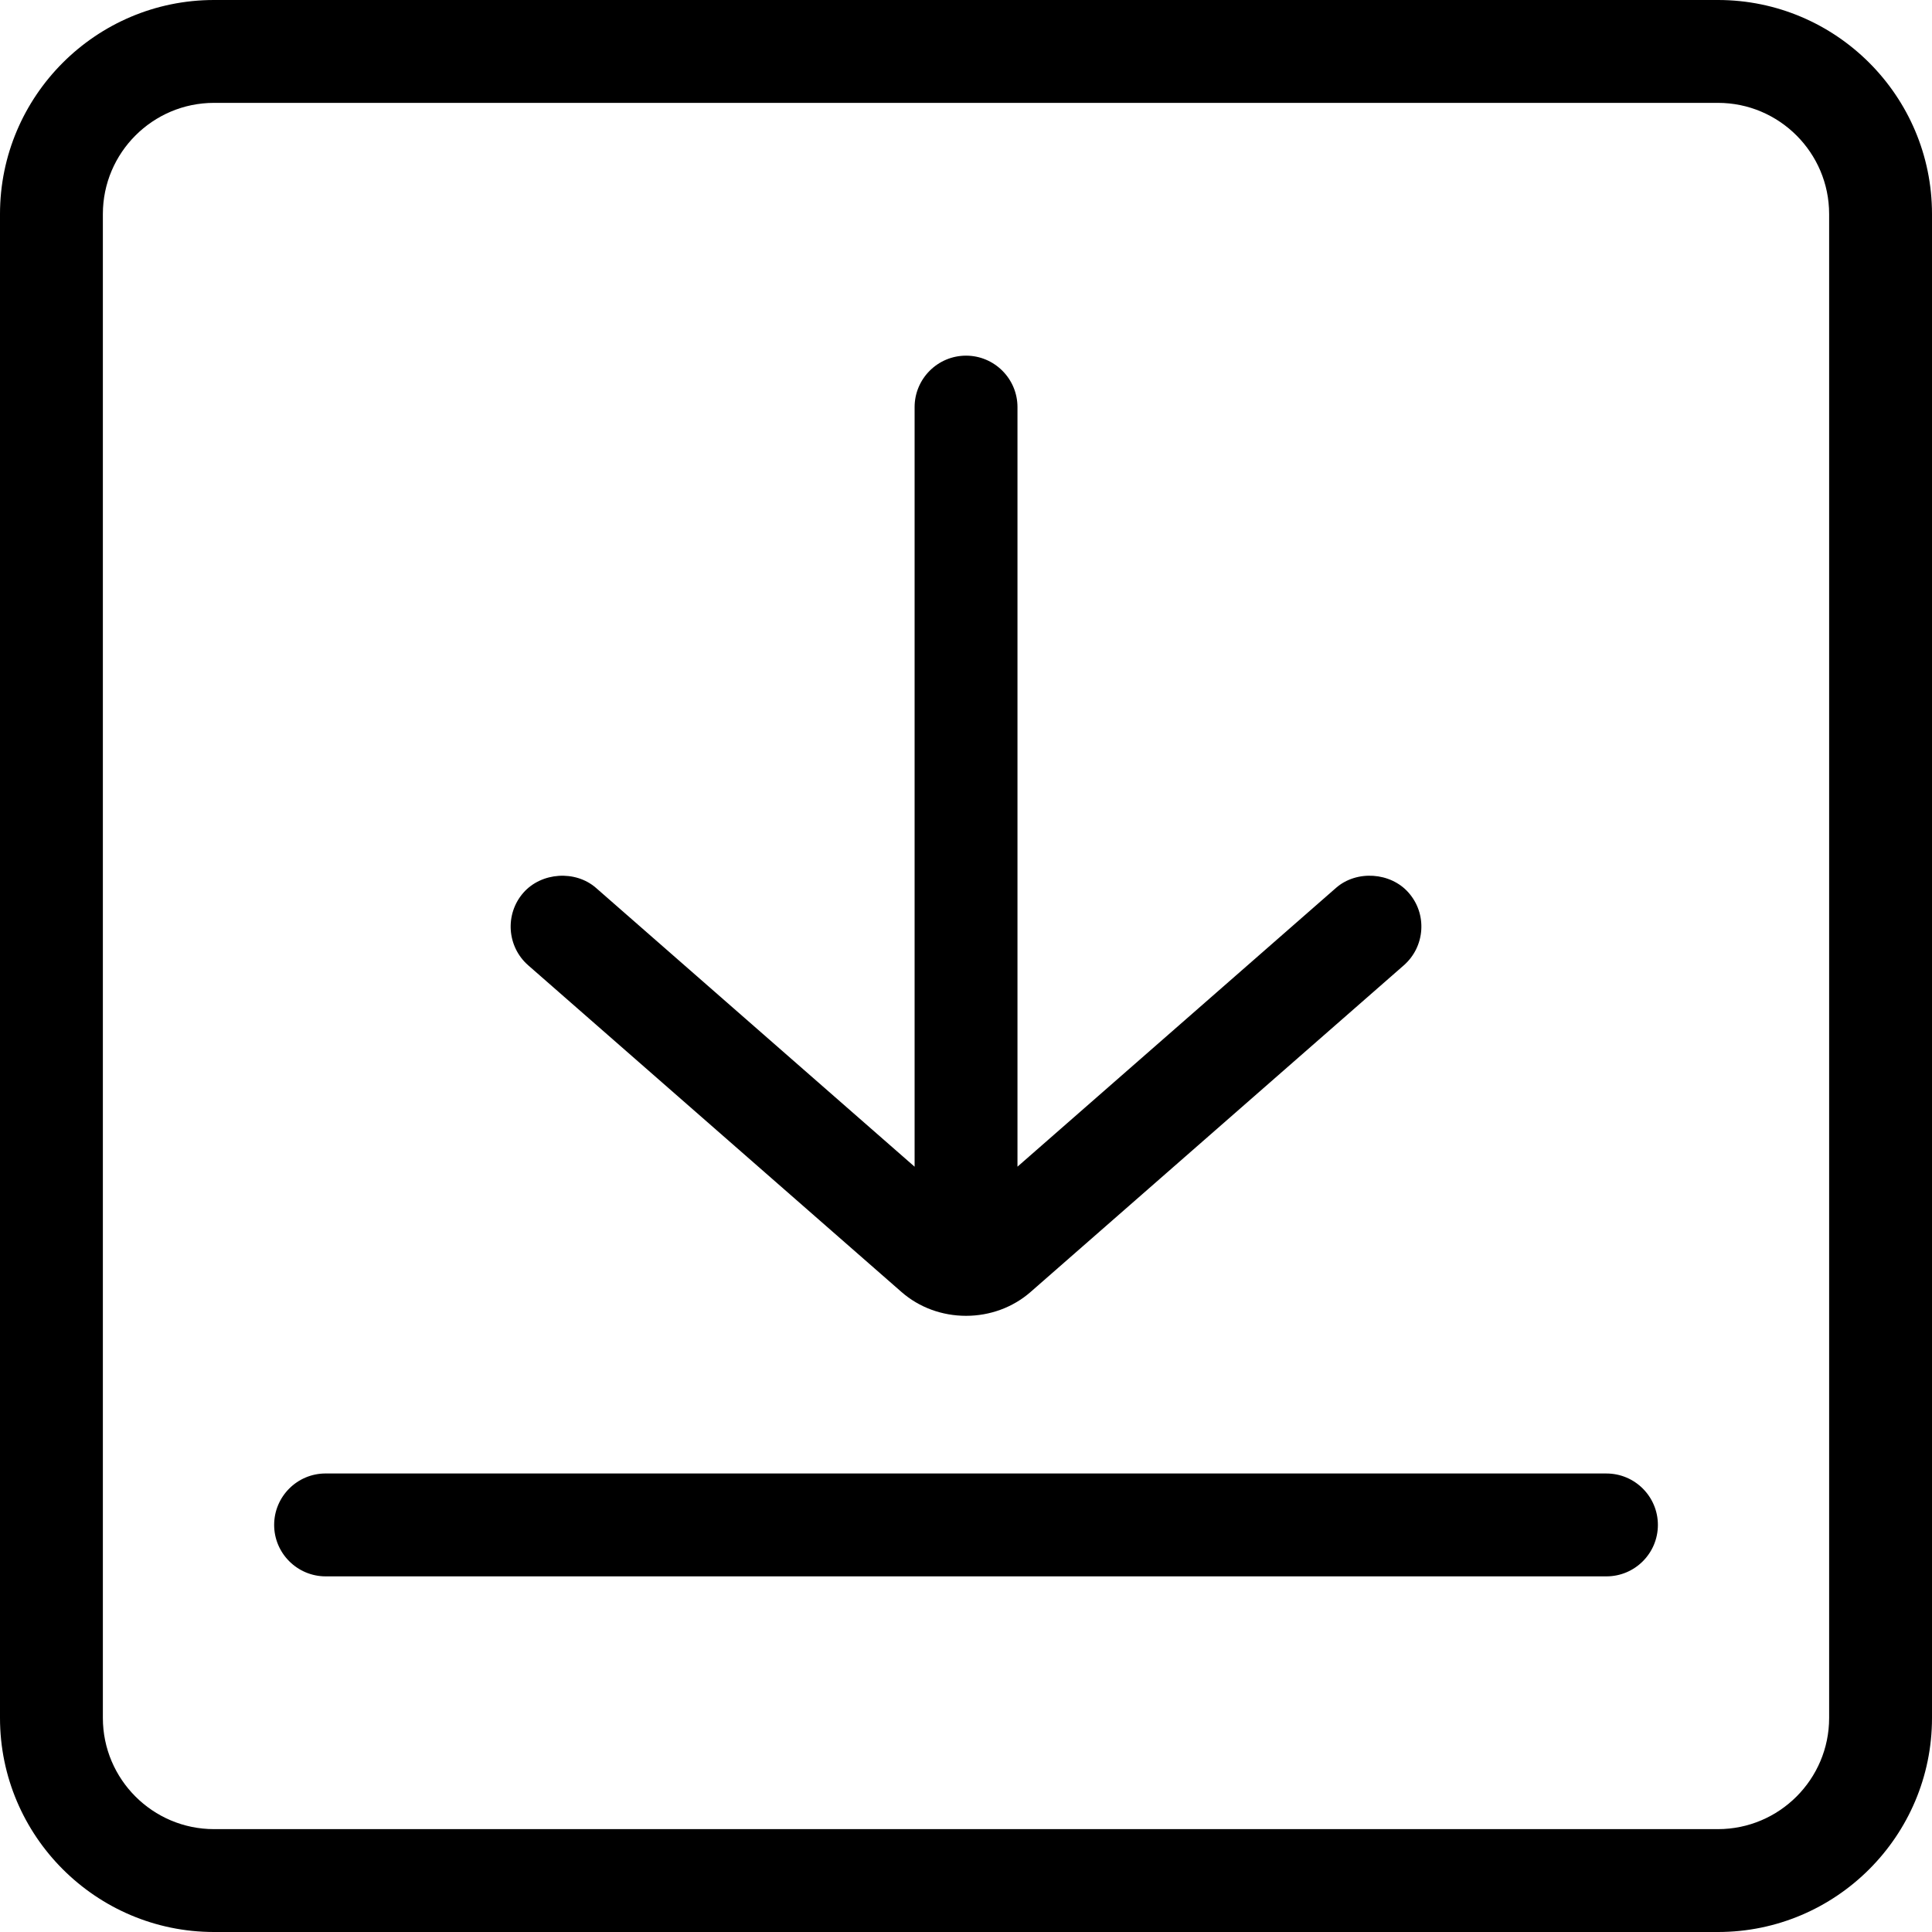
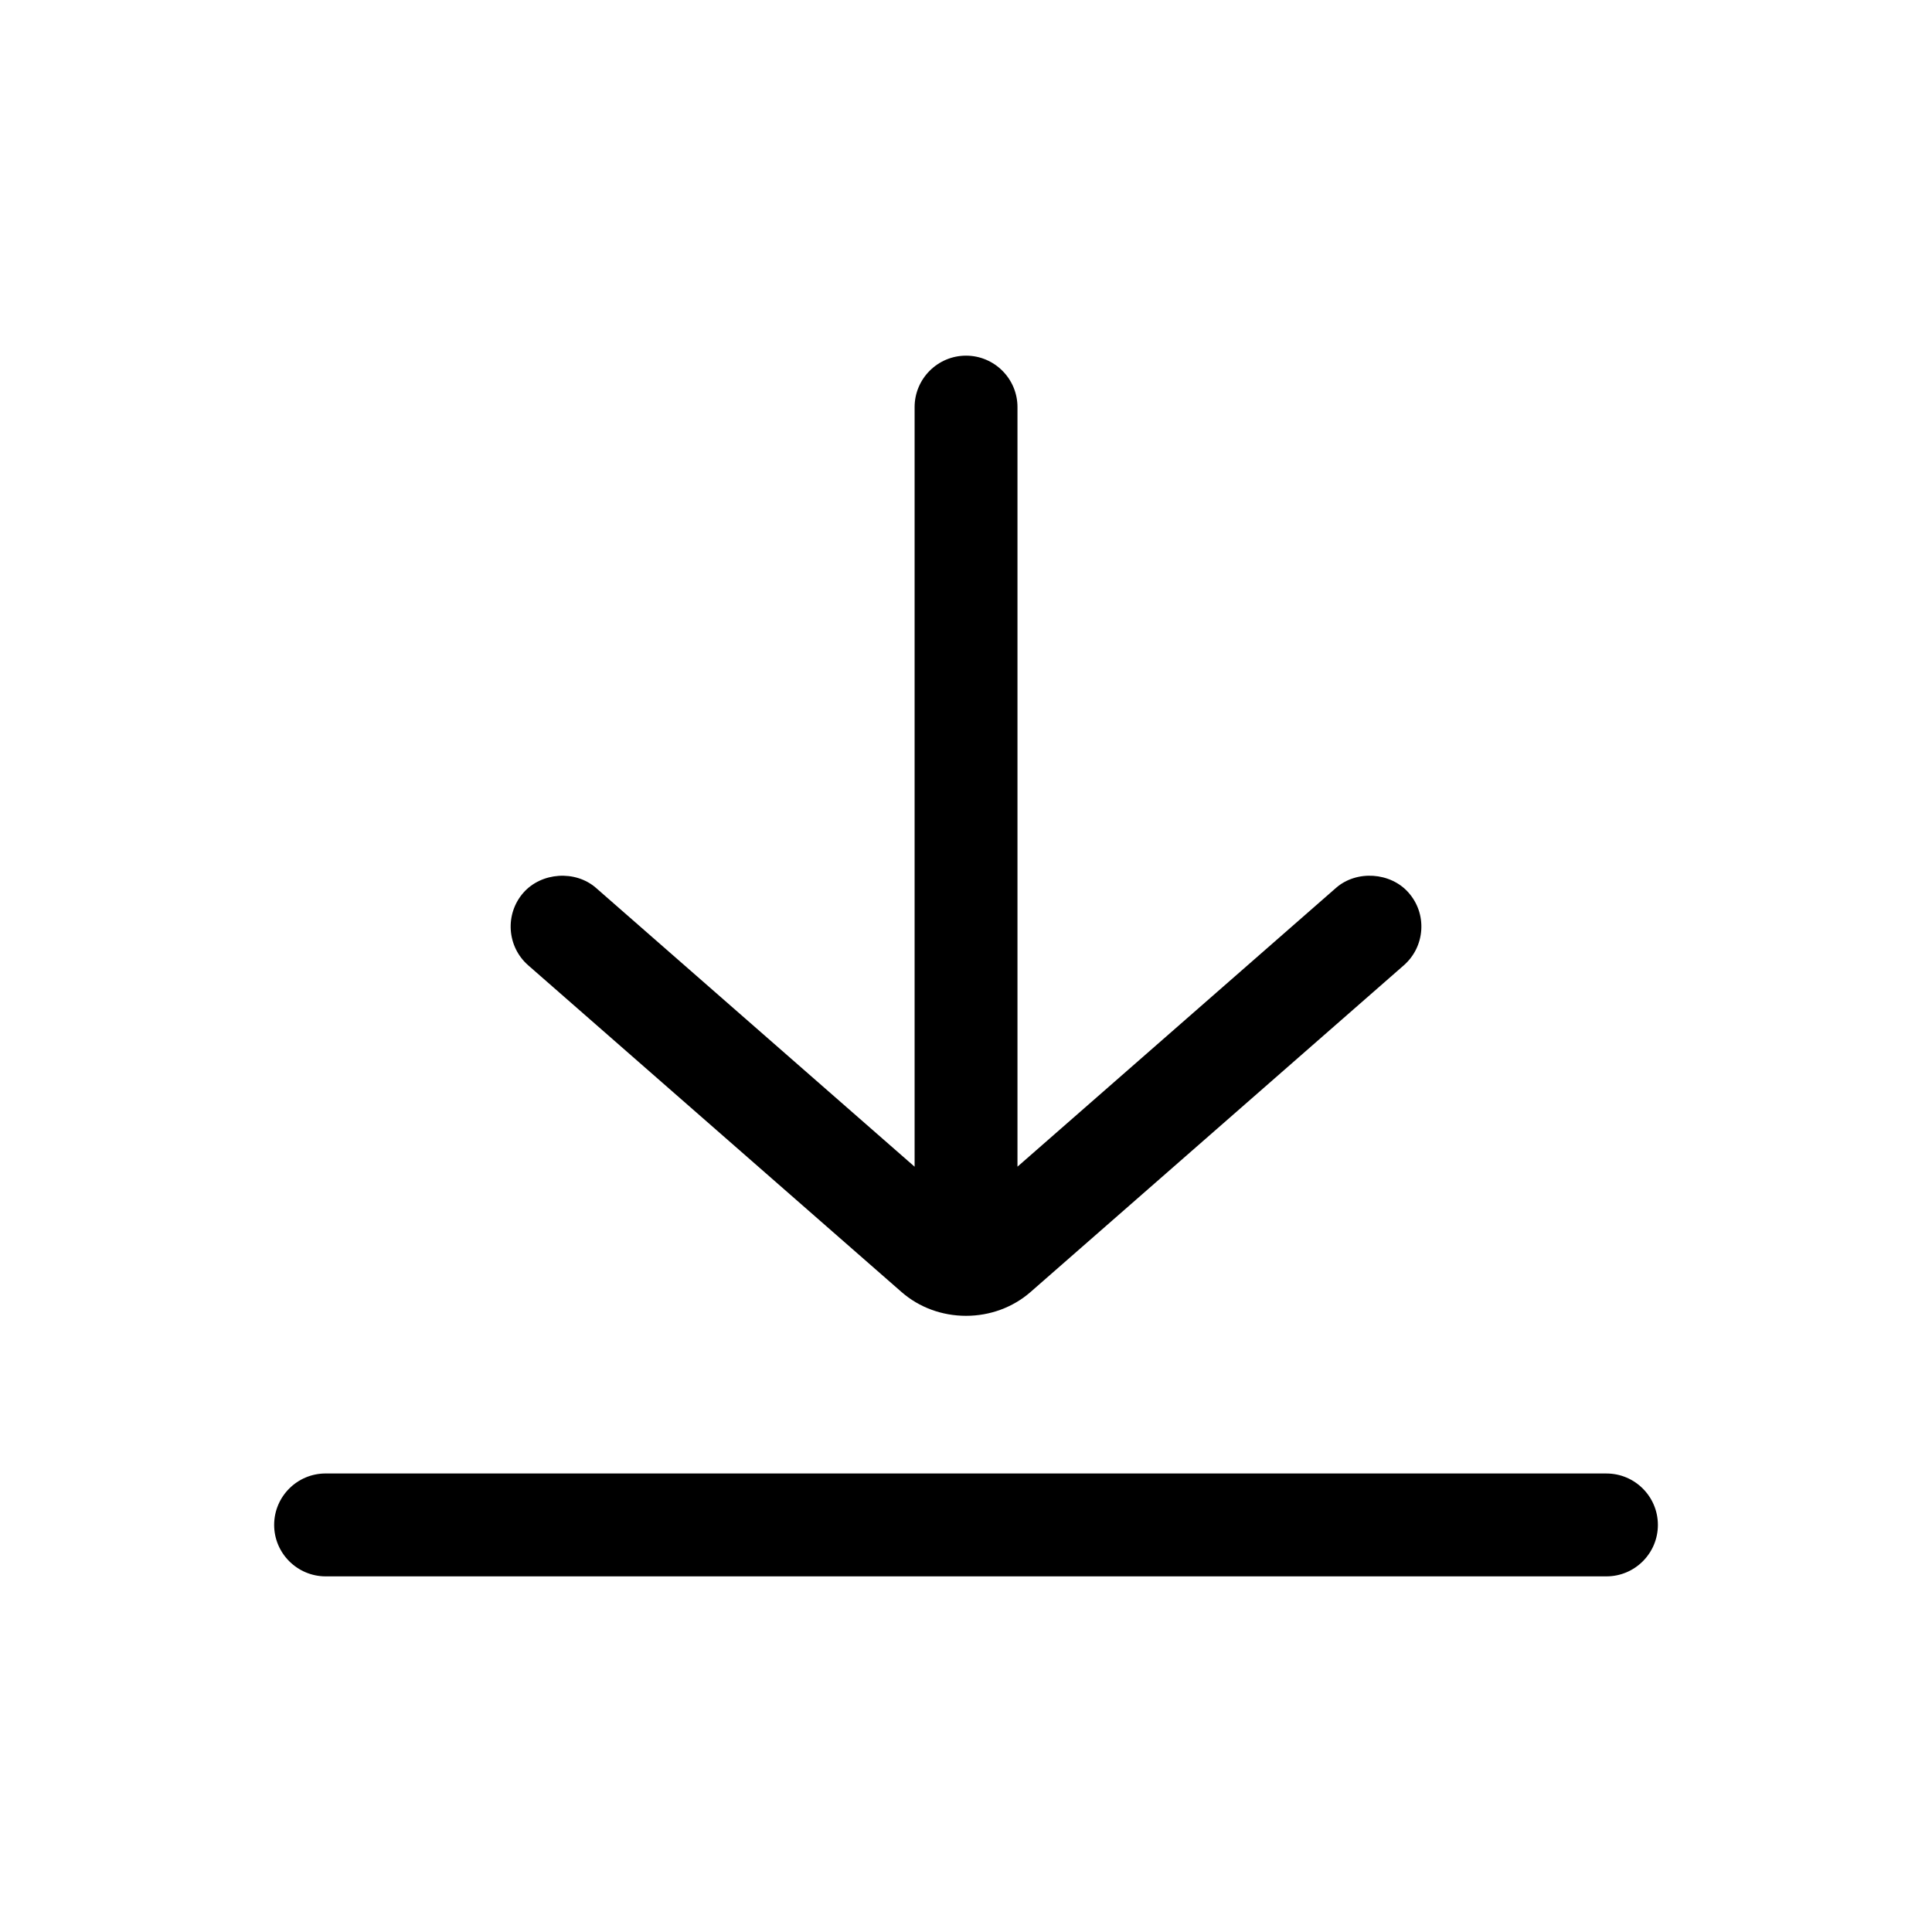
- <svg xmlns="http://www.w3.org/2000/svg" viewBox="0 0 90 90">
-   <path d="M41.998 60.188c.817.715 1.884 1.108 3.004 1.108 1.118 0 2.186-.394 3.003-1.108l17.39-15.22c.48-.422.77-1.007.813-1.646.042-.64-.167-1.255-.59-1.737-.836-.956-2.423-1.063-3.38-.225l-14.84 12.988V18.964c0-1.32-1.075-2.396-2.396-2.396-1.32 0-2.396 1.074-2.396 2.396V54.35L27.762 41.36c-.96-.837-2.542-.73-3.382.228-.87.994-.768 2.51.226 3.38l17.392 15.22zm32.834 8.452H15.168c-1.322 0-2.397 1.074-2.397 2.397 0 1.32 1.078 2.396 2.4 2.396h59.664c1.322 0 2.396-1.074 2.396-2.396 0-1.323-1.075-2.396-2.397-2.396z" />
-   <path d="M80.03 0H9.97C4.473 0 0 4.473 0 9.97v70.06C0 85.527 4.473 90 9.97 90h70.06c5.497 0 9.97-4.473 9.97-9.97V9.97C90 4.473 85.527 0 80.03 0zm5.178 80.03c0 2.854-2.323 5.178-5.18 5.178H9.97c-2.854 0-5.178-2.323-5.178-5.178V9.97c0-2.854 2.323-5.178 5.178-5.178h70.06c2.853 0 5.178 2.323 5.178 5.178v70.06z" />
+ <svg xmlns="http://www.w3.org/2000/svg" viewBox="0 0 90 90" id="svg2" version="1.1">
+   <defs id="defs10" />
+   <path d="M41.998 60.188c.817.715 1.884 1.108 3.004 1.108 1.118 0 2.186-.394 3.003-1.108l17.39-15.22c.48-.422.77-1.007.813-1.646.042-.64-.167-1.255-.59-1.737-.836-.956-2.423-1.063-3.38-.225l-14.84 12.988V18.964c0-1.32-1.075-2.396-2.396-2.396-1.32 0-2.396 1.074-2.396 2.396V54.35L27.762 41.36c-.96-.837-2.542-.73-3.382.228-.87.994-.768 2.51.226 3.38l17.392 15.22zm32.834 8.452H15.168c-1.322 0-2.397 1.074-2.397 2.397 0 1.32 1.078 2.396 2.4 2.396h59.664c1.322 0 2.396-1.074 2.396-2.396 0-1.323-1.075-2.396-2.397-2.396z" id="path4" />
</svg>
